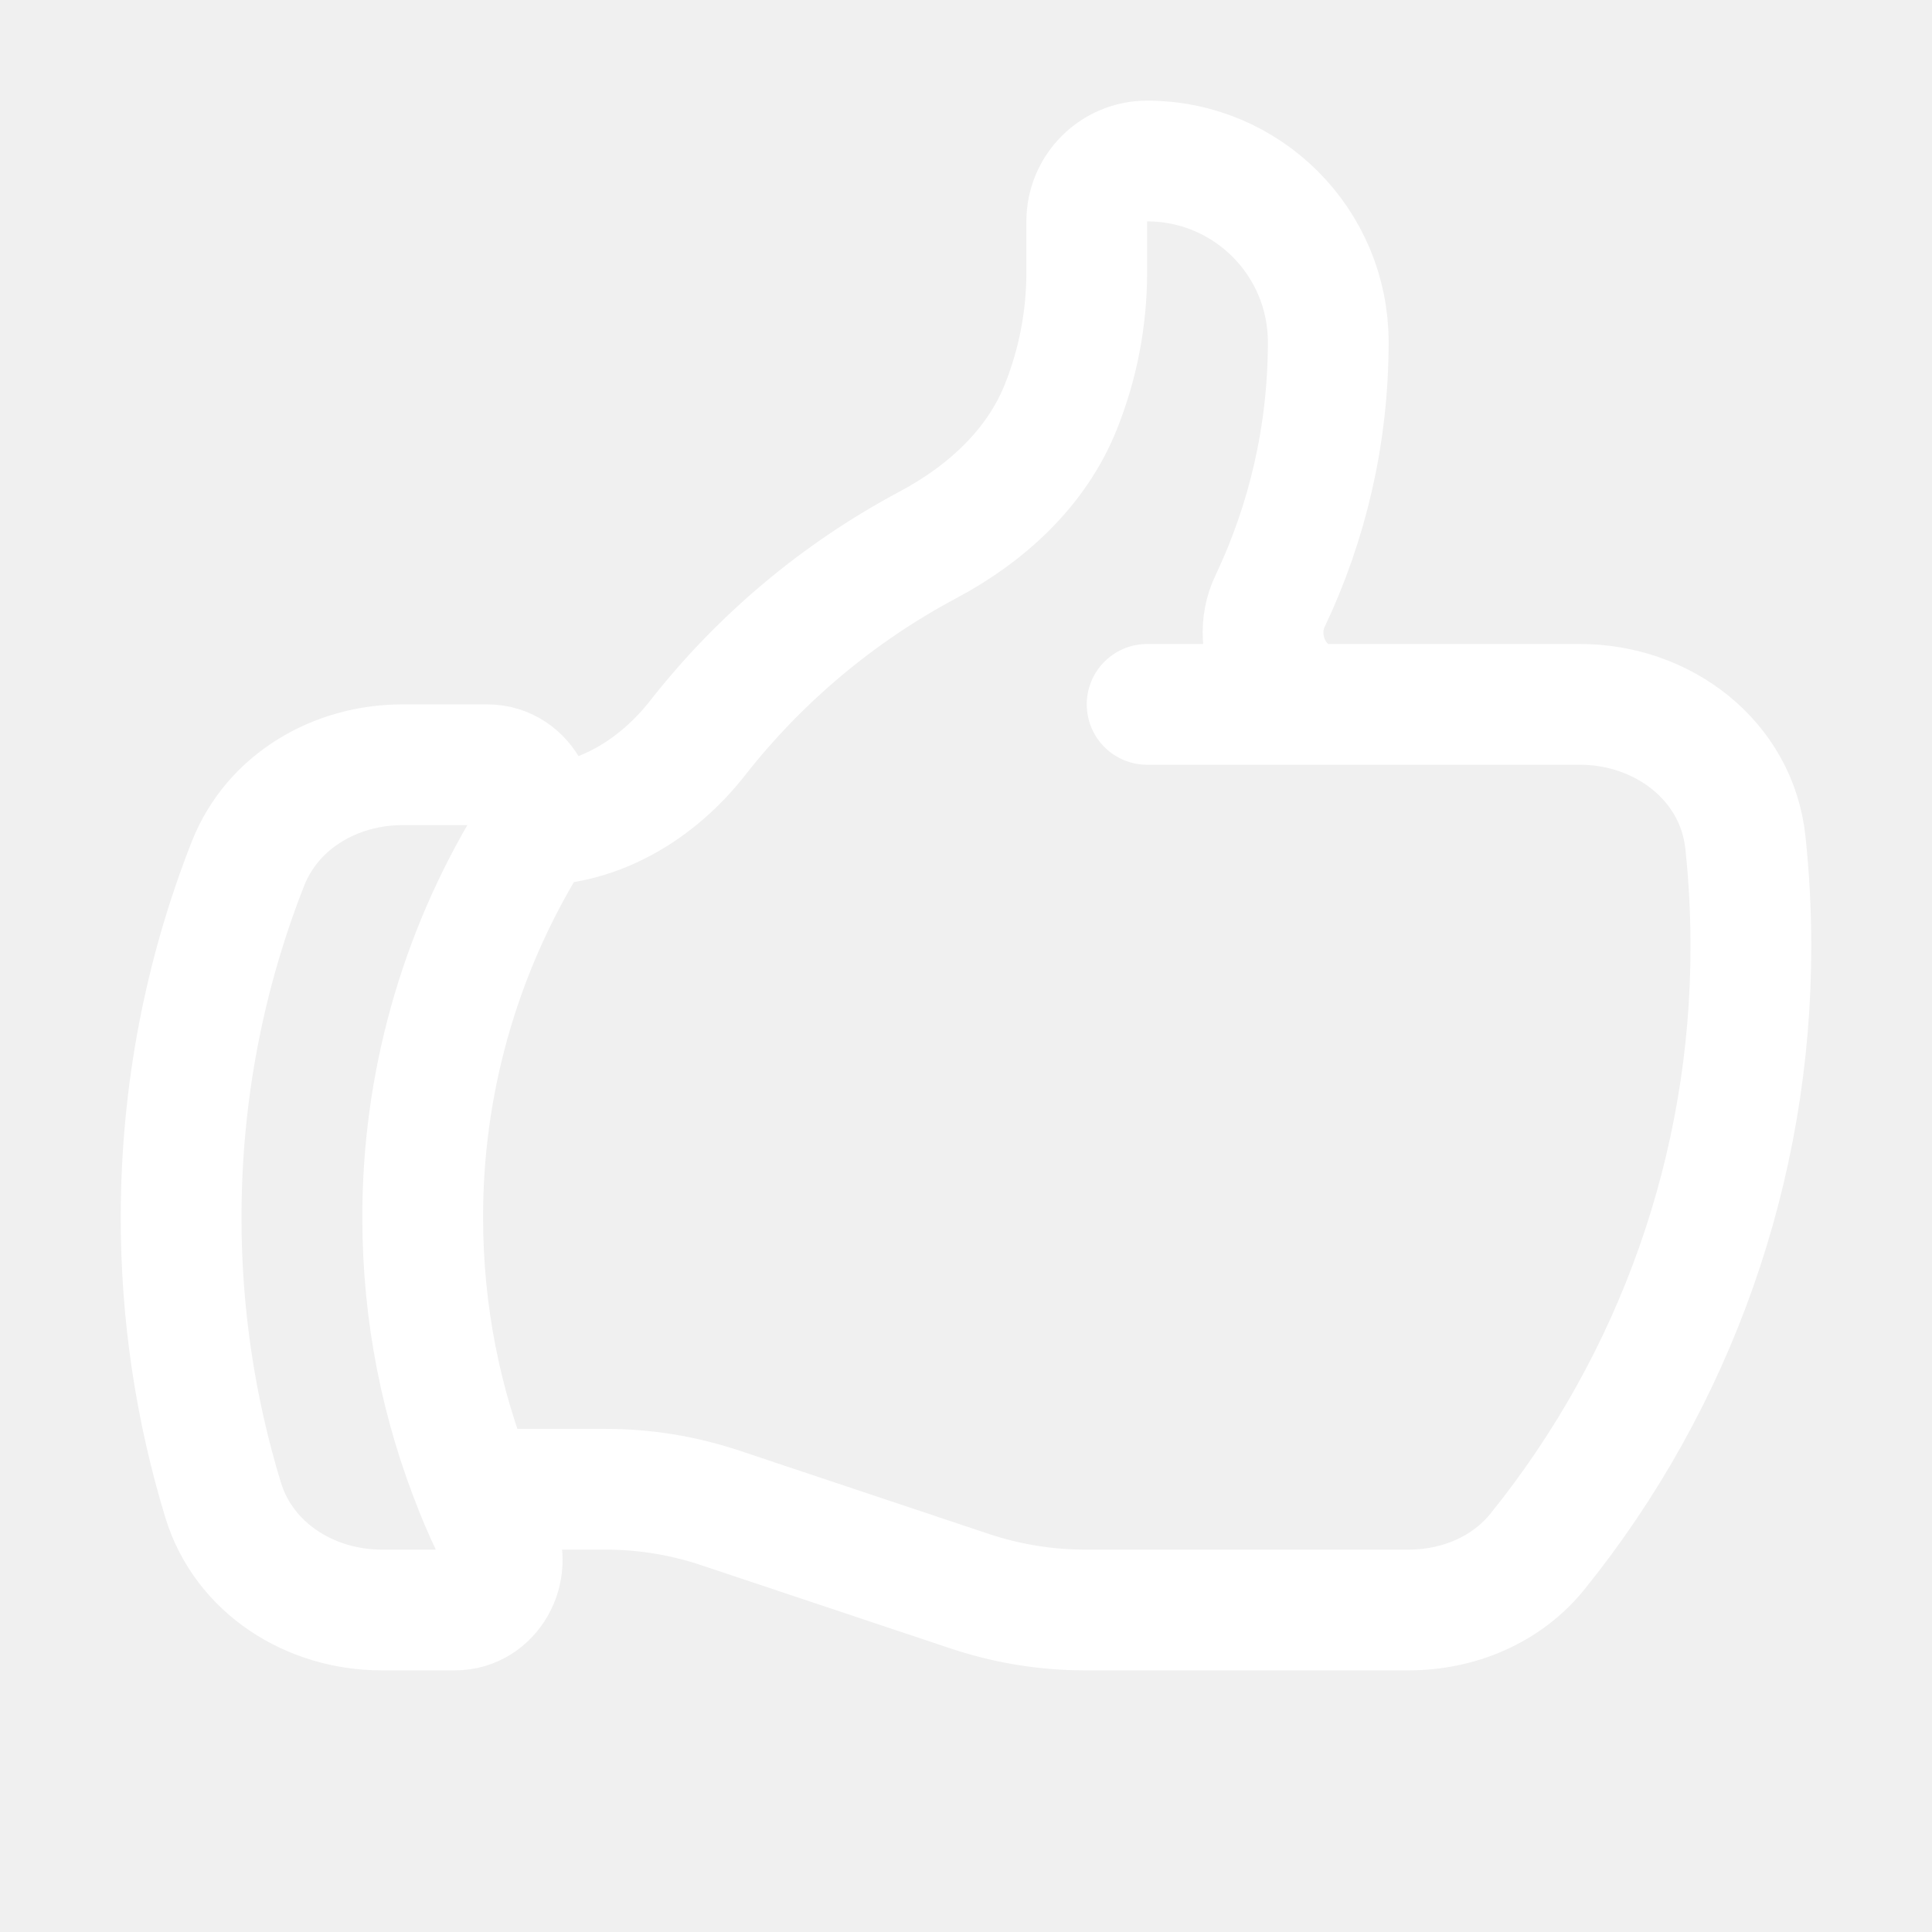
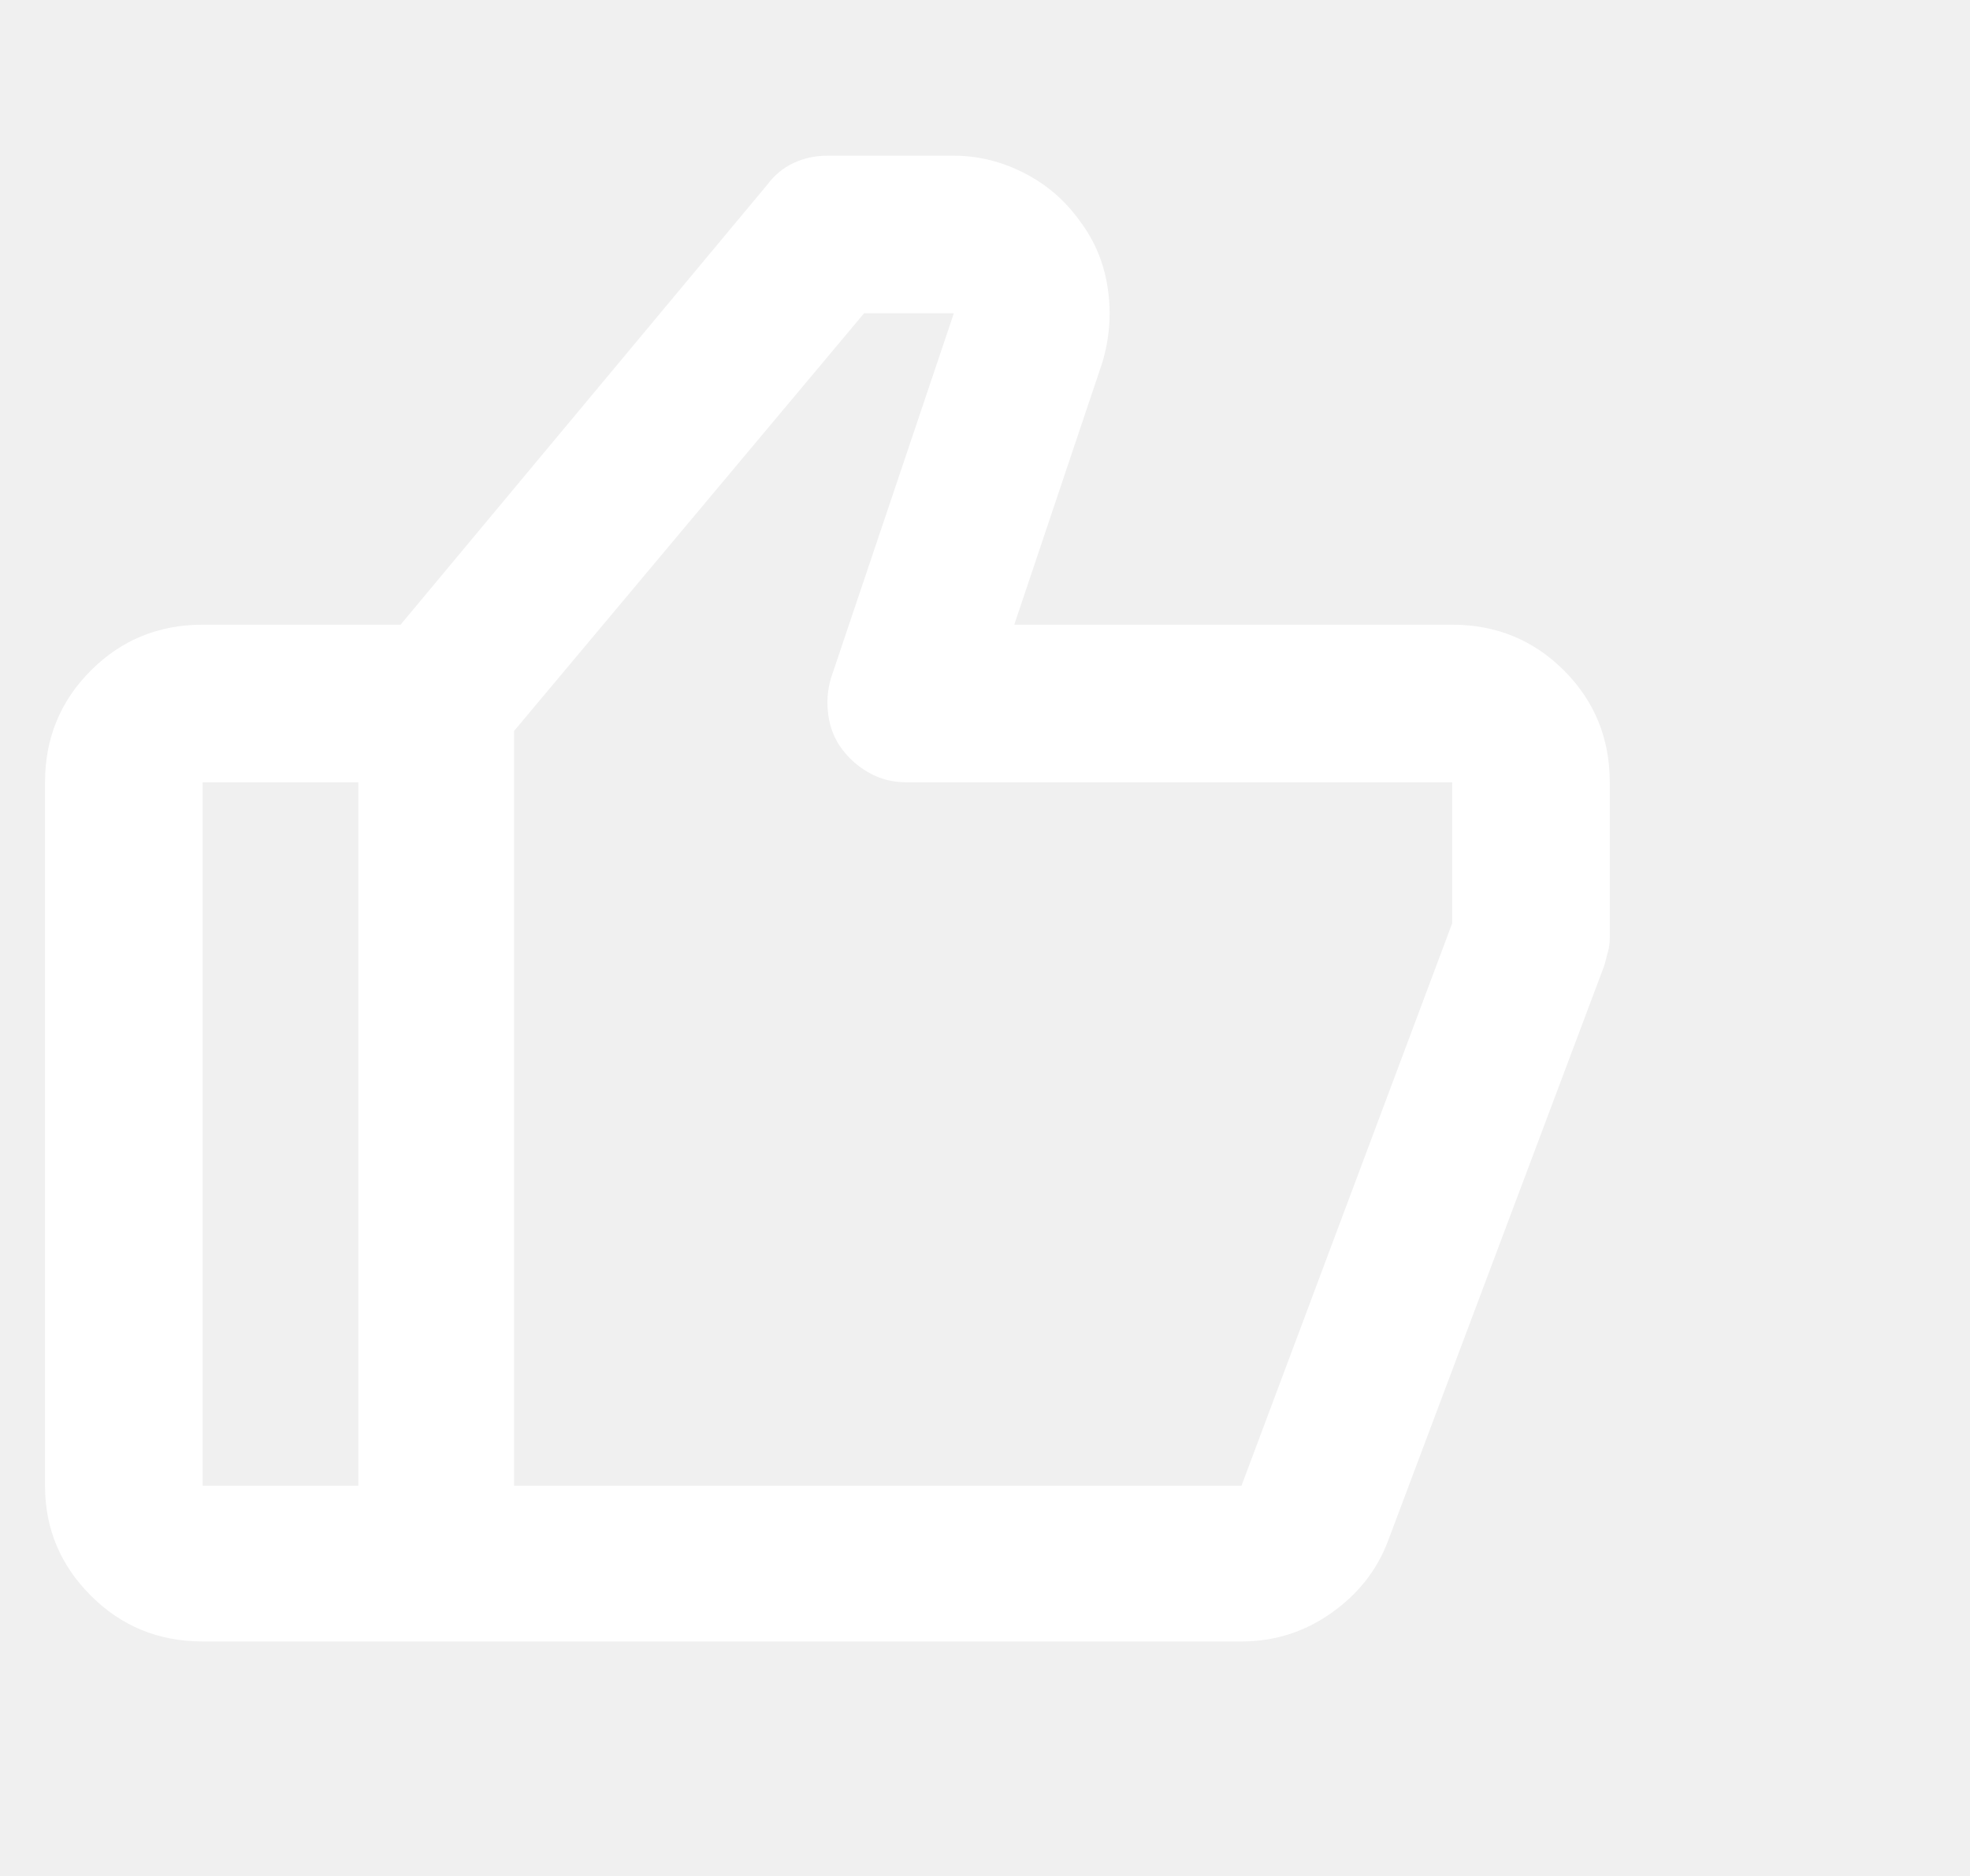
- <svg xmlns="http://www.w3.org/2000/svg" data-slot="icon" fill="none" stroke-width="1.5" stroke="white" width="24" height="24" viewBox="0 0 24 24" aria-hidden="true">
-   <path stroke-linecap="round" stroke-linejoin="round" d="M6.633 10.25c.806 0 1.533-.446 2.031-1.08a9.041 9.041 0 0 1 2.861-2.4c.723-.384 1.35-.956 1.653-1.715a4.498 4.498 0 0 0 .322-1.672V2.75a.75.75 0 0 1 .75-.75 2.25 2.25 0 0 1 2.25 2.25c0 1.152-.26 2.243-.723 3.218-.266.558.107 1.282.725 1.282m0 0h3.126c1.026 0 1.945.694 2.054 1.715.045.422.068.85.068 1.285a11.95 11.95 0 0 1-2.649 7.521c-.388.482-.987.729-1.605.729H13.48c-.483 0-.964-.078-1.423-.23l-3.114-1.04a4.501 4.501 0 0 0-1.423-.23H5.904m10.598-9.75H14.25M5.904 18.5c.083.205.173.405.27.602.197.4-.078.898-.523.898h-.908c-.889 0-1.713-.518-1.972-1.368a12 12 0 0 1-.521-3.507c0-1.553.295-3.036.831-4.398C3.387 9.953 4.167 9.5 5 9.5h1.053c.472 0 .745.556.5.96a8.958 8.958 0 0 0-1.302 4.665c0 1.194.232 2.333.654 3.375Z">
-   </path>
+ <svg xmlns="http://www.w3.org/2000/svg" width="21" height="20" viewBox="0 0 21 20" fill="none">
+   <g clip-path="url(#clip0_155_239)">
+     <path d="M15.48 6.66H10.812L11.75 3.867C11.828 3.607 11.848 3.343 11.809 3.076C11.77 2.809 11.672 2.572 11.516 2.363C11.359 2.142 11.161 1.969 10.92 1.846C10.679 1.722 10.428 1.66 10.168 1.66H8.82C8.69 1.66 8.57 1.686 8.459 1.738C8.348 1.79 8.254 1.868 8.176 1.973L4.27 6.66H2.16C1.691 6.66 1.294 6.823 0.969 7.148C0.643 7.474 0.48 7.871 0.48 8.34V15.84C0.48 16.296 0.643 16.686 0.969 17.012C1.294 17.337 1.691 17.5 2.16 17.5H13.234C13.586 17.5 13.905 17.399 14.191 17.197C14.478 16.995 14.68 16.738 14.797 16.426L17.102 10.293C17.115 10.241 17.128 10.192 17.141 10.146C17.154 10.101 17.16 10.052 17.16 10V8.34C17.16 7.871 16.997 7.474 16.672 7.148C16.346 6.823 15.949 6.66 15.48 6.66ZM2.16 8.34H3.82V15.84H2.16V8.34ZM15.48 9.844L13.234 15.84H5.48V7.793L9.211 3.34H10.168L8.859 7.227C8.82 7.357 8.811 7.49 8.83 7.627C8.85 7.764 8.898 7.884 8.977 7.988C9.055 8.092 9.152 8.177 9.27 8.242C9.387 8.307 9.517 8.34 9.66 8.34H15.48V9.844Z" fill="white" />
+   </g>
+   <defs>
+     <clipPath id="clip0_155_239">
+       <rect width="20" height="20" fill="white" transform="matrix(1 0 0 -1 0.480469 20)" />
+     </clipPath>
+   </defs>
</svg>
